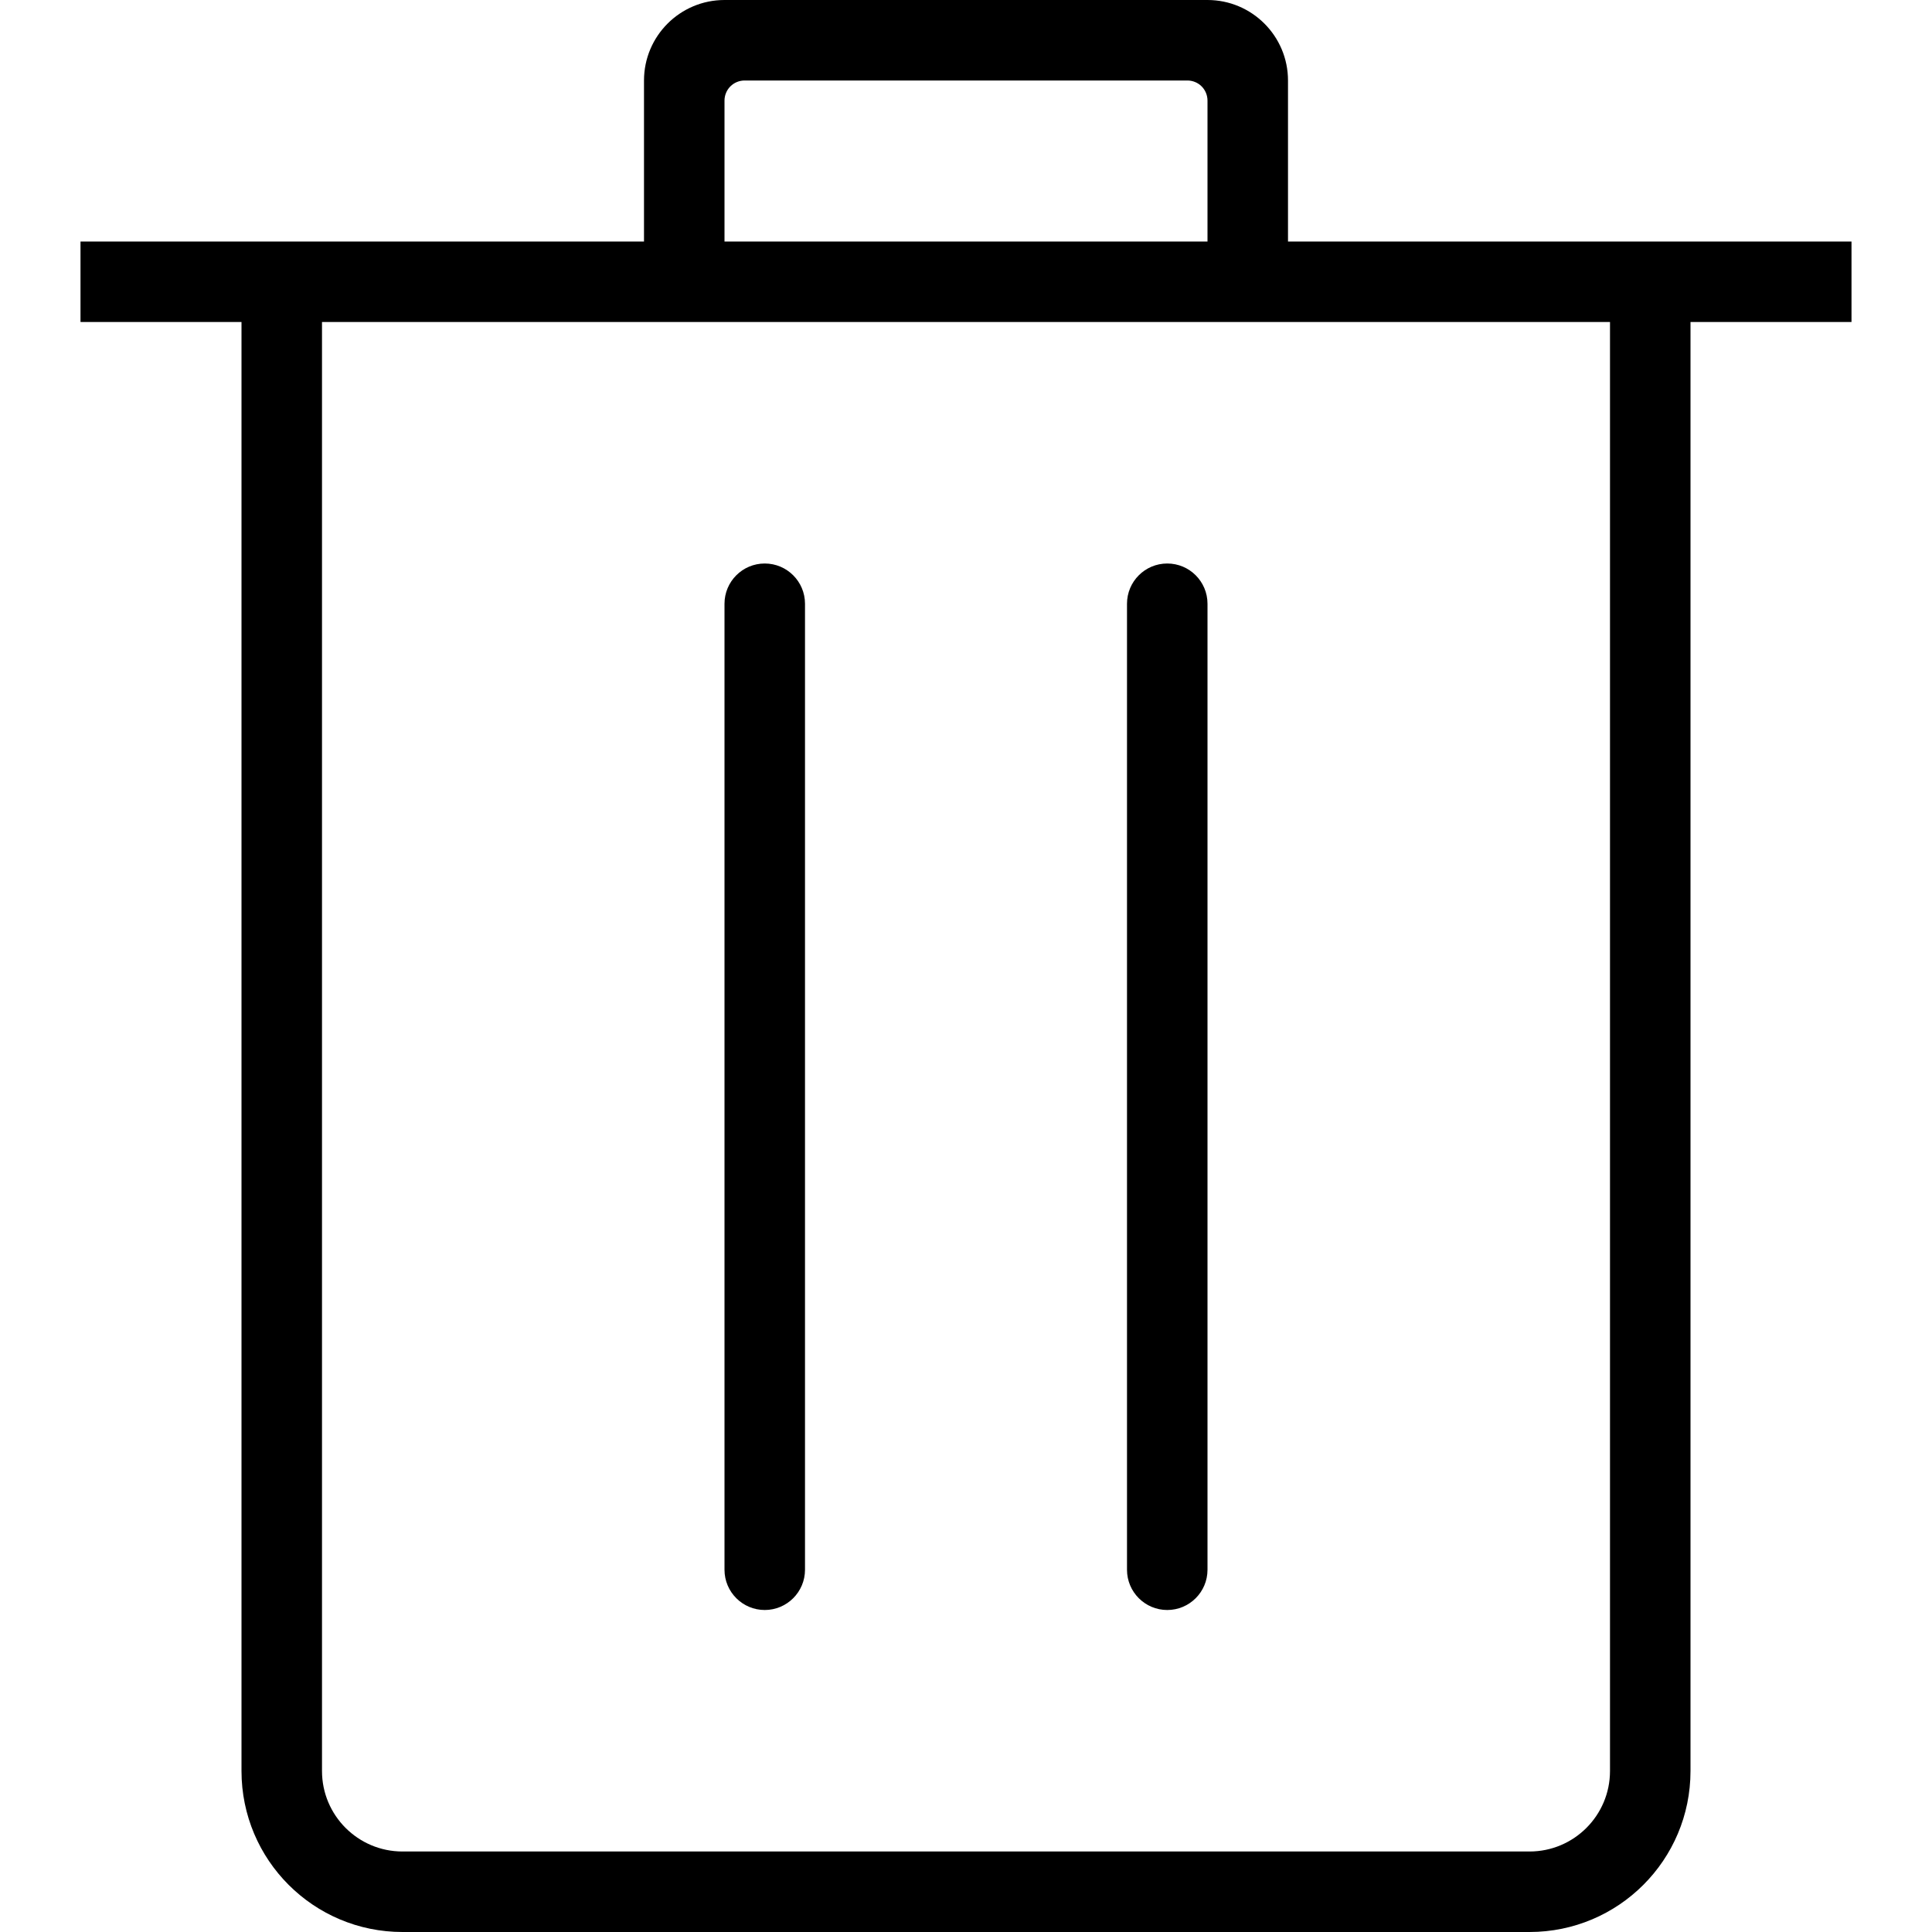
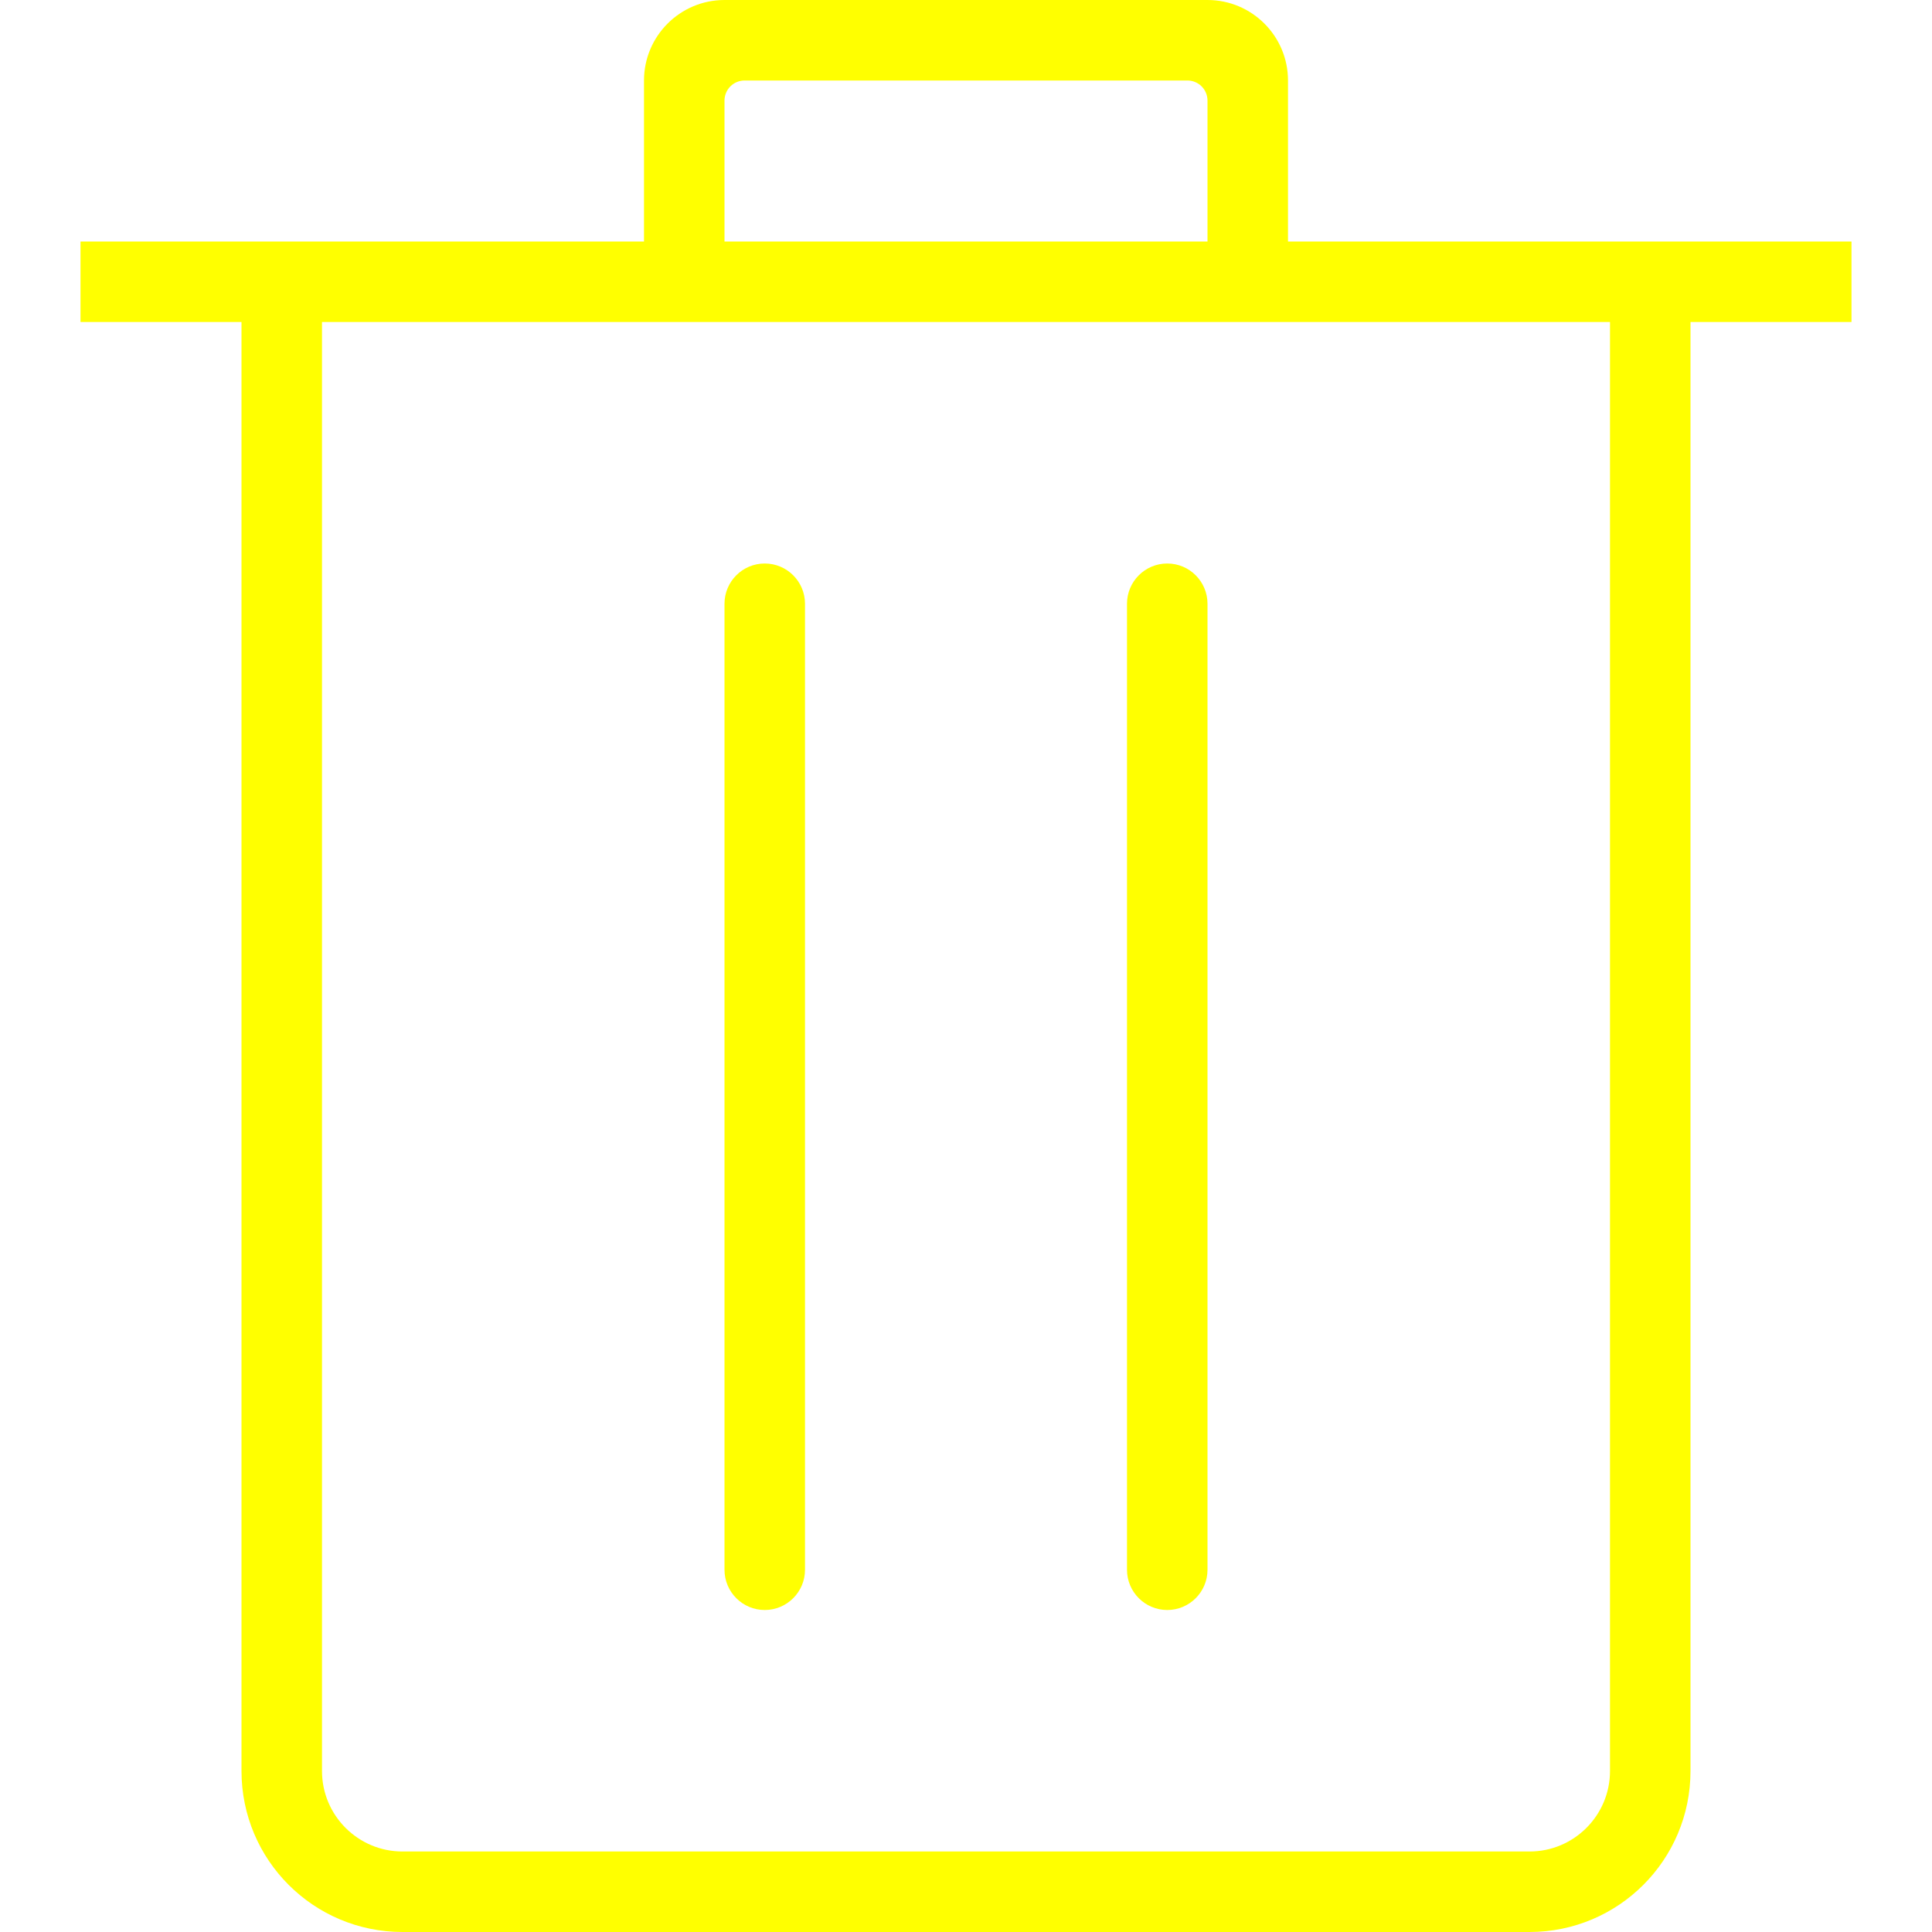
- <svg xmlns="http://www.w3.org/2000/svg" width="24" height="24" fill-rule="evenodd" clip-rule="evenodd">
+ <svg xmlns="http://www.w3.org/2000/svg" width="24" height="24" fill="yellow" fill-rule="evenodd" clip-rule="evenodd">
  <path d="M9 3h6v-1.75c0-.066-.026-.13-.073-.177-.047-.047-.111-.073-.177-.073h-5.5c-.066 0-.13.026-.177.073-.047.047-.073.111-.073.177v1.75zm11 1h-16v18c0 .552.448 1 1 1h14c.552 0 1-.448 1-1v-18zm-10 3.5c0-.276-.224-.5-.5-.5s-.5.224-.5.5v12c0 .276.224.5.5.5s.5-.224.5-.5v-12zm5 0c0-.276-.224-.5-.5-.5s-.5.224-.5.5v12c0 .276.224.5.5.5s.5-.224.5-.5v-12zm8-4.5v1h-2v18c0 1.105-.895 2-2 2h-14c-1.105 0-2-.895-2-2v-18h-2v-1h7v-2c0-.552.448-1 1-1h6c.552 0 1 .448 1 1v2h7z" />
</svg>
